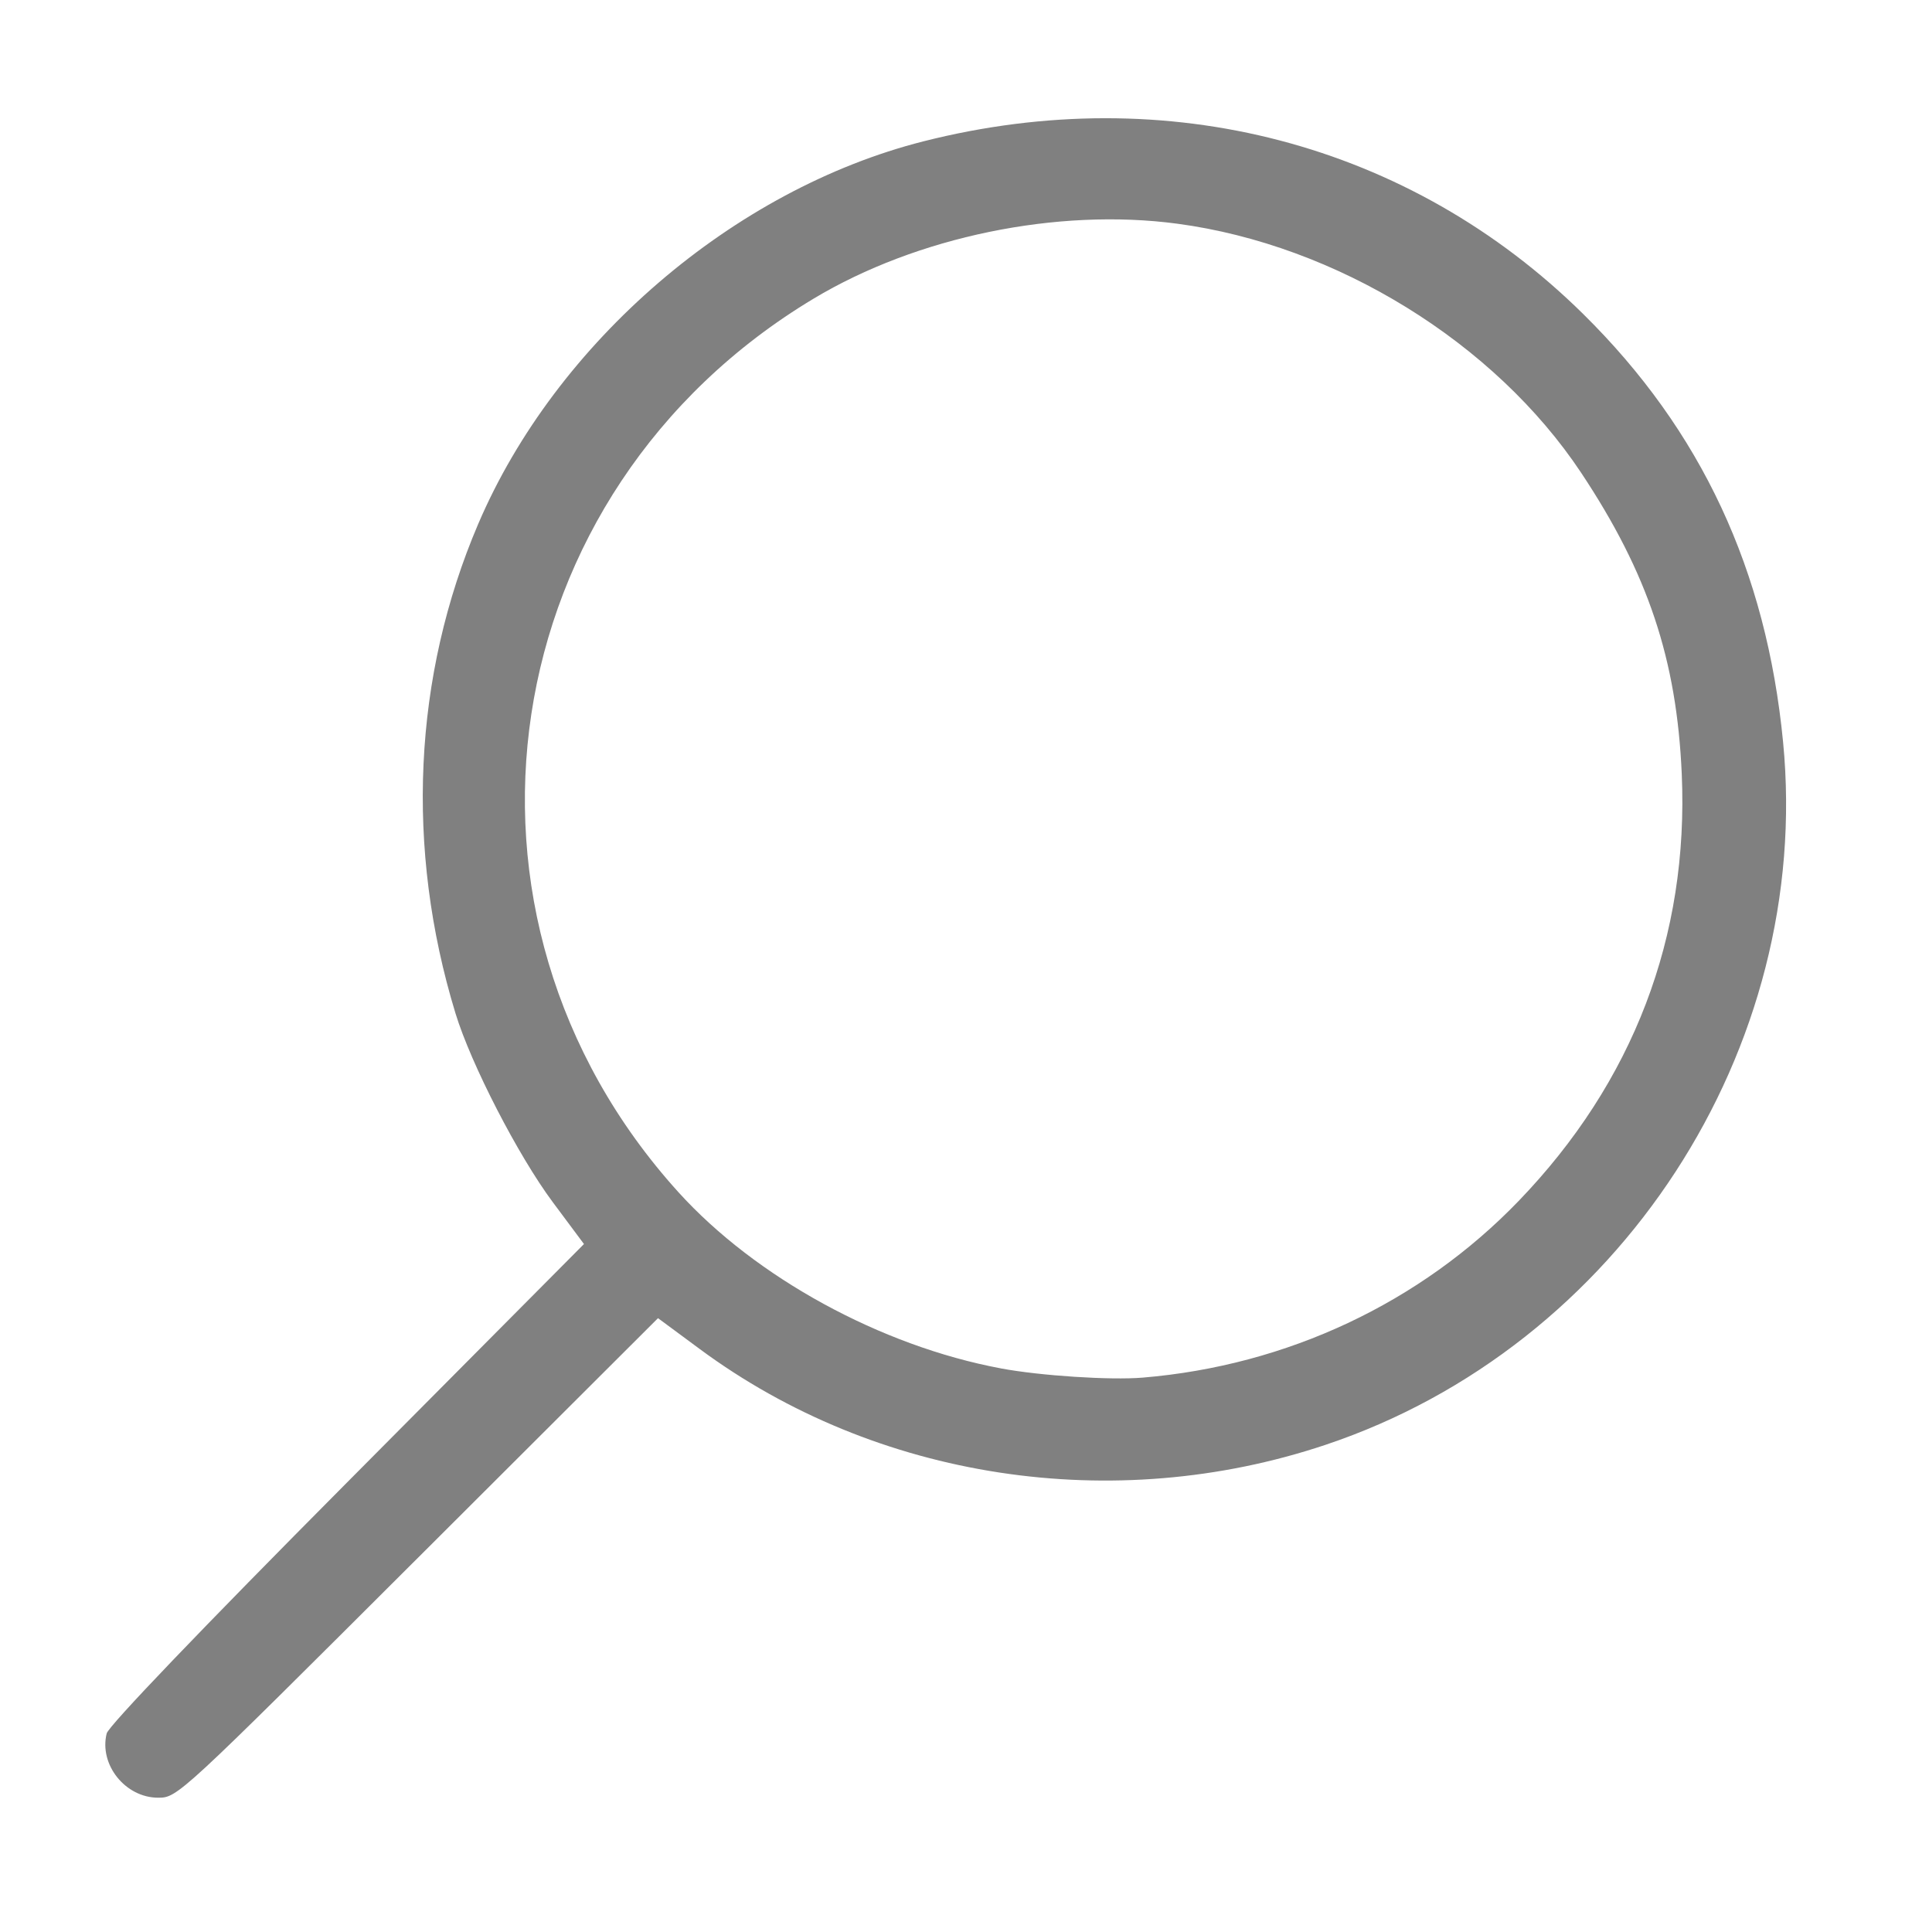
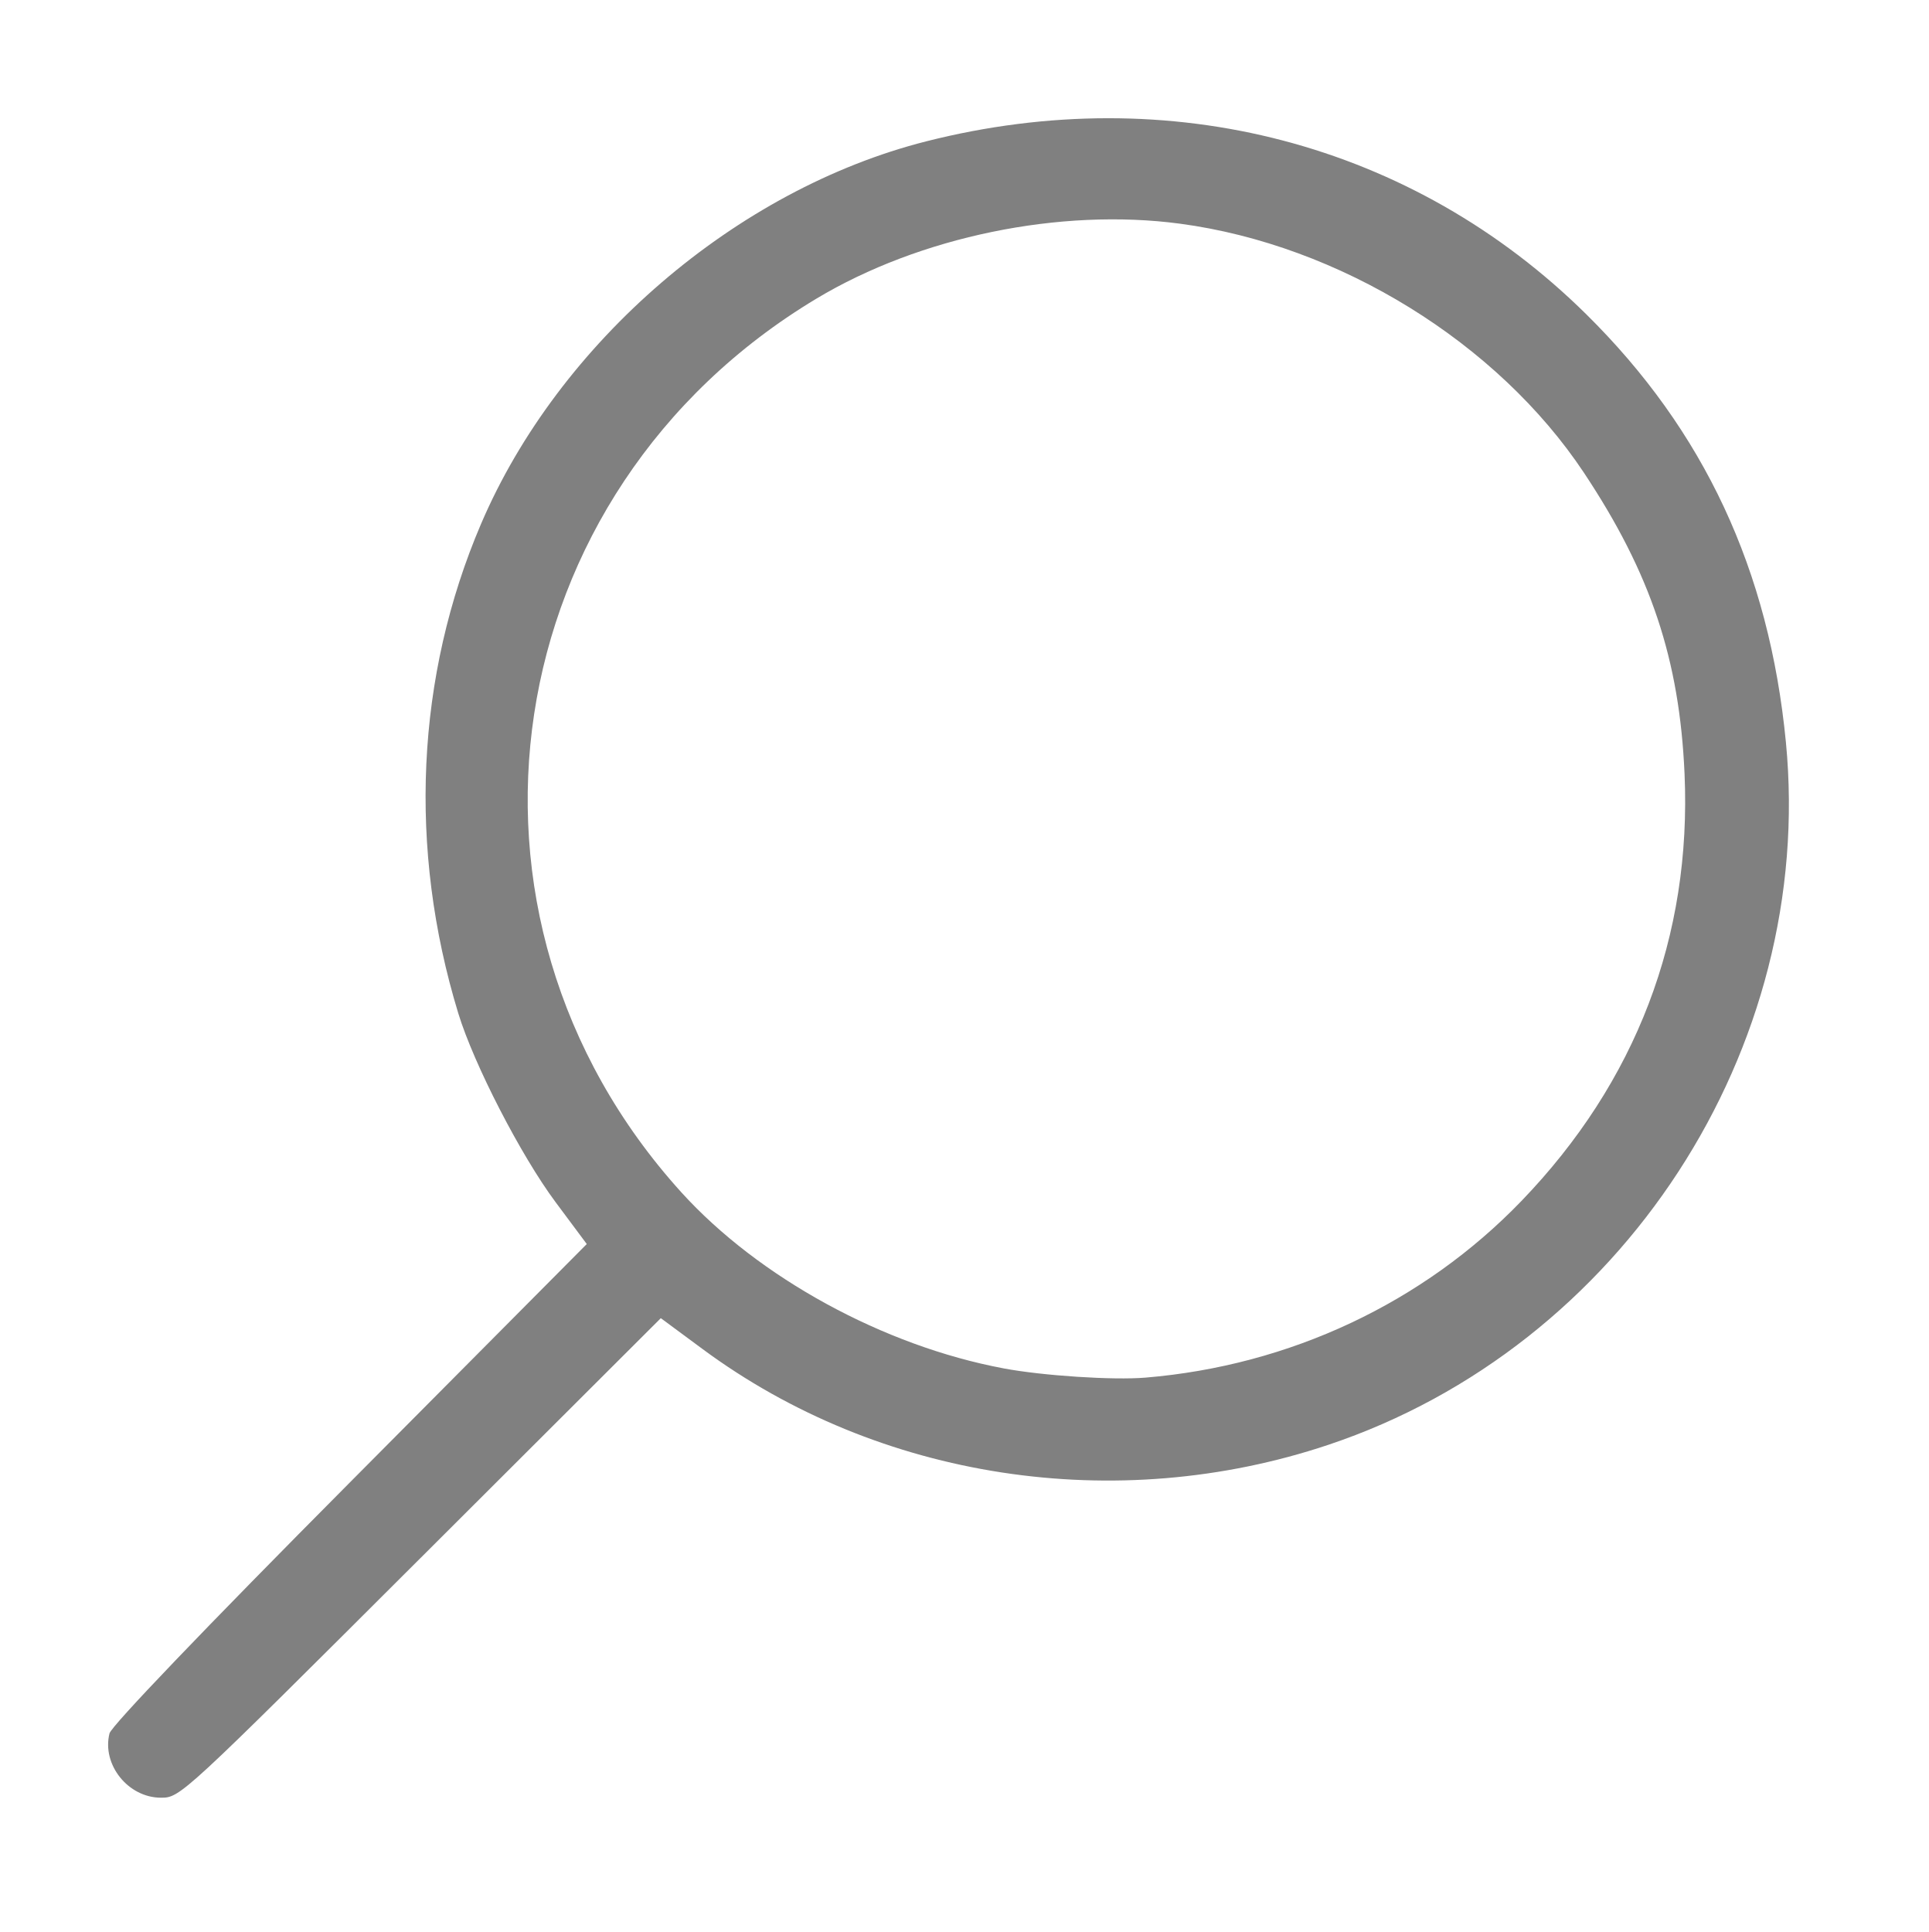
- <svg xmlns="http://www.w3.org/2000/svg" width="86.723mm" height="86.866mm" version="1.1" viewBox="0 0 86.723 86.866" xml:space="preserve">
-   <path d="m18.784 70.048 10.8-10.781 1.88 1.39c7.934 5.867 18.589 7.497 28.13 4.305 13.201-4.417 21.911-17.795 20.573-31.596-0.75-7.736-3.675-14.004-8.978-19.239-7.788-7.689-18.716-10.551-29.673-7.772-8.535 2.165-16.521 9.028-20.015 17.201-2.928 6.848-3.288 14.591-1.023 22.003 0.7 2.292 2.816 6.398 4.374 8.491l1.403 1.884-10.66 10.728c-6.547 6.588-10.713 10.939-10.798 11.275-0.352 1.404 0.839 2.891 2.316 2.891 0.864 0 0.942-0.072 11.671-10.781zm26.21-8.524c-5.393-1.009-11.02-4.086-14.494-7.923-11.268-12.448-8.387-31.488 6.079-40.173 4.643-2.788 10.96-4.09 16.35-3.37 7.155 0.955 14.269 5.342 18.16 11.2 3.004 4.522 4.296 8.393 4.522 13.54 0.32 7.309-2.181 13.854-7.337 19.203-4.417 4.582-10.413 7.399-16.897 7.939-1.461 0.122-4.609-0.083-6.383-0.415z" fill="#808080" stroke-width=".213" />
+ <svg xmlns="http://www.w3.org/2000/svg" width="86.723mm" height="86.866mm" version="1.1" viewBox="0 0 86.723 86.866" xml:space="preserve" id="svg1">
+   <defs id="defs1" />
+   <path d="m 18.91,70.048 10.8,-10.781 1.88,1.39 c 7.934,5.867 18.589,7.497 28.13,4.305 13.201,-4.417 21.911,-17.795 20.573,-31.596 -0.75,-7.736 -3.675,-14.004 -8.978,-19.239 -7.788,-7.689 -18.716,-10.551 -29.673,-7.772 -8.535,2.165 -16.521,9.028 -20.015,17.201 -2.928,6.848 -3.288,14.591 -1.023,22.003 0.7,2.292 2.816,6.398 4.374,8.491 l 1.403,1.884 -10.66,10.728 c -6.547,6.588 -10.713,10.939 -10.798,11.275 -0.352,1.404 0.839,2.891 2.316,2.891 0.864,0 0.942,-0.072 11.671,-10.781 z m 26.21,-8.524 c -5.393,-1.009 -11.02,-4.086 -14.494,-7.923 -11.268,-12.448 -8.387,-31.488 6.079,-40.173 4.643,-2.788 10.96,-4.09 16.35,-3.37 7.155,0.955 14.269,5.342 18.16,11.2 3.004,4.522 4.296,8.393 4.522,13.54 0.32,7.309 -2.181,13.854 -7.337,19.203 -4.417,4.582 -10.413,7.399 -16.897,7.939 -1.461,0.122 -4.609,-0.083 -6.383,-0.415 z" fill="#808080" stroke-width="0.213" id="path1" />
</svg>
